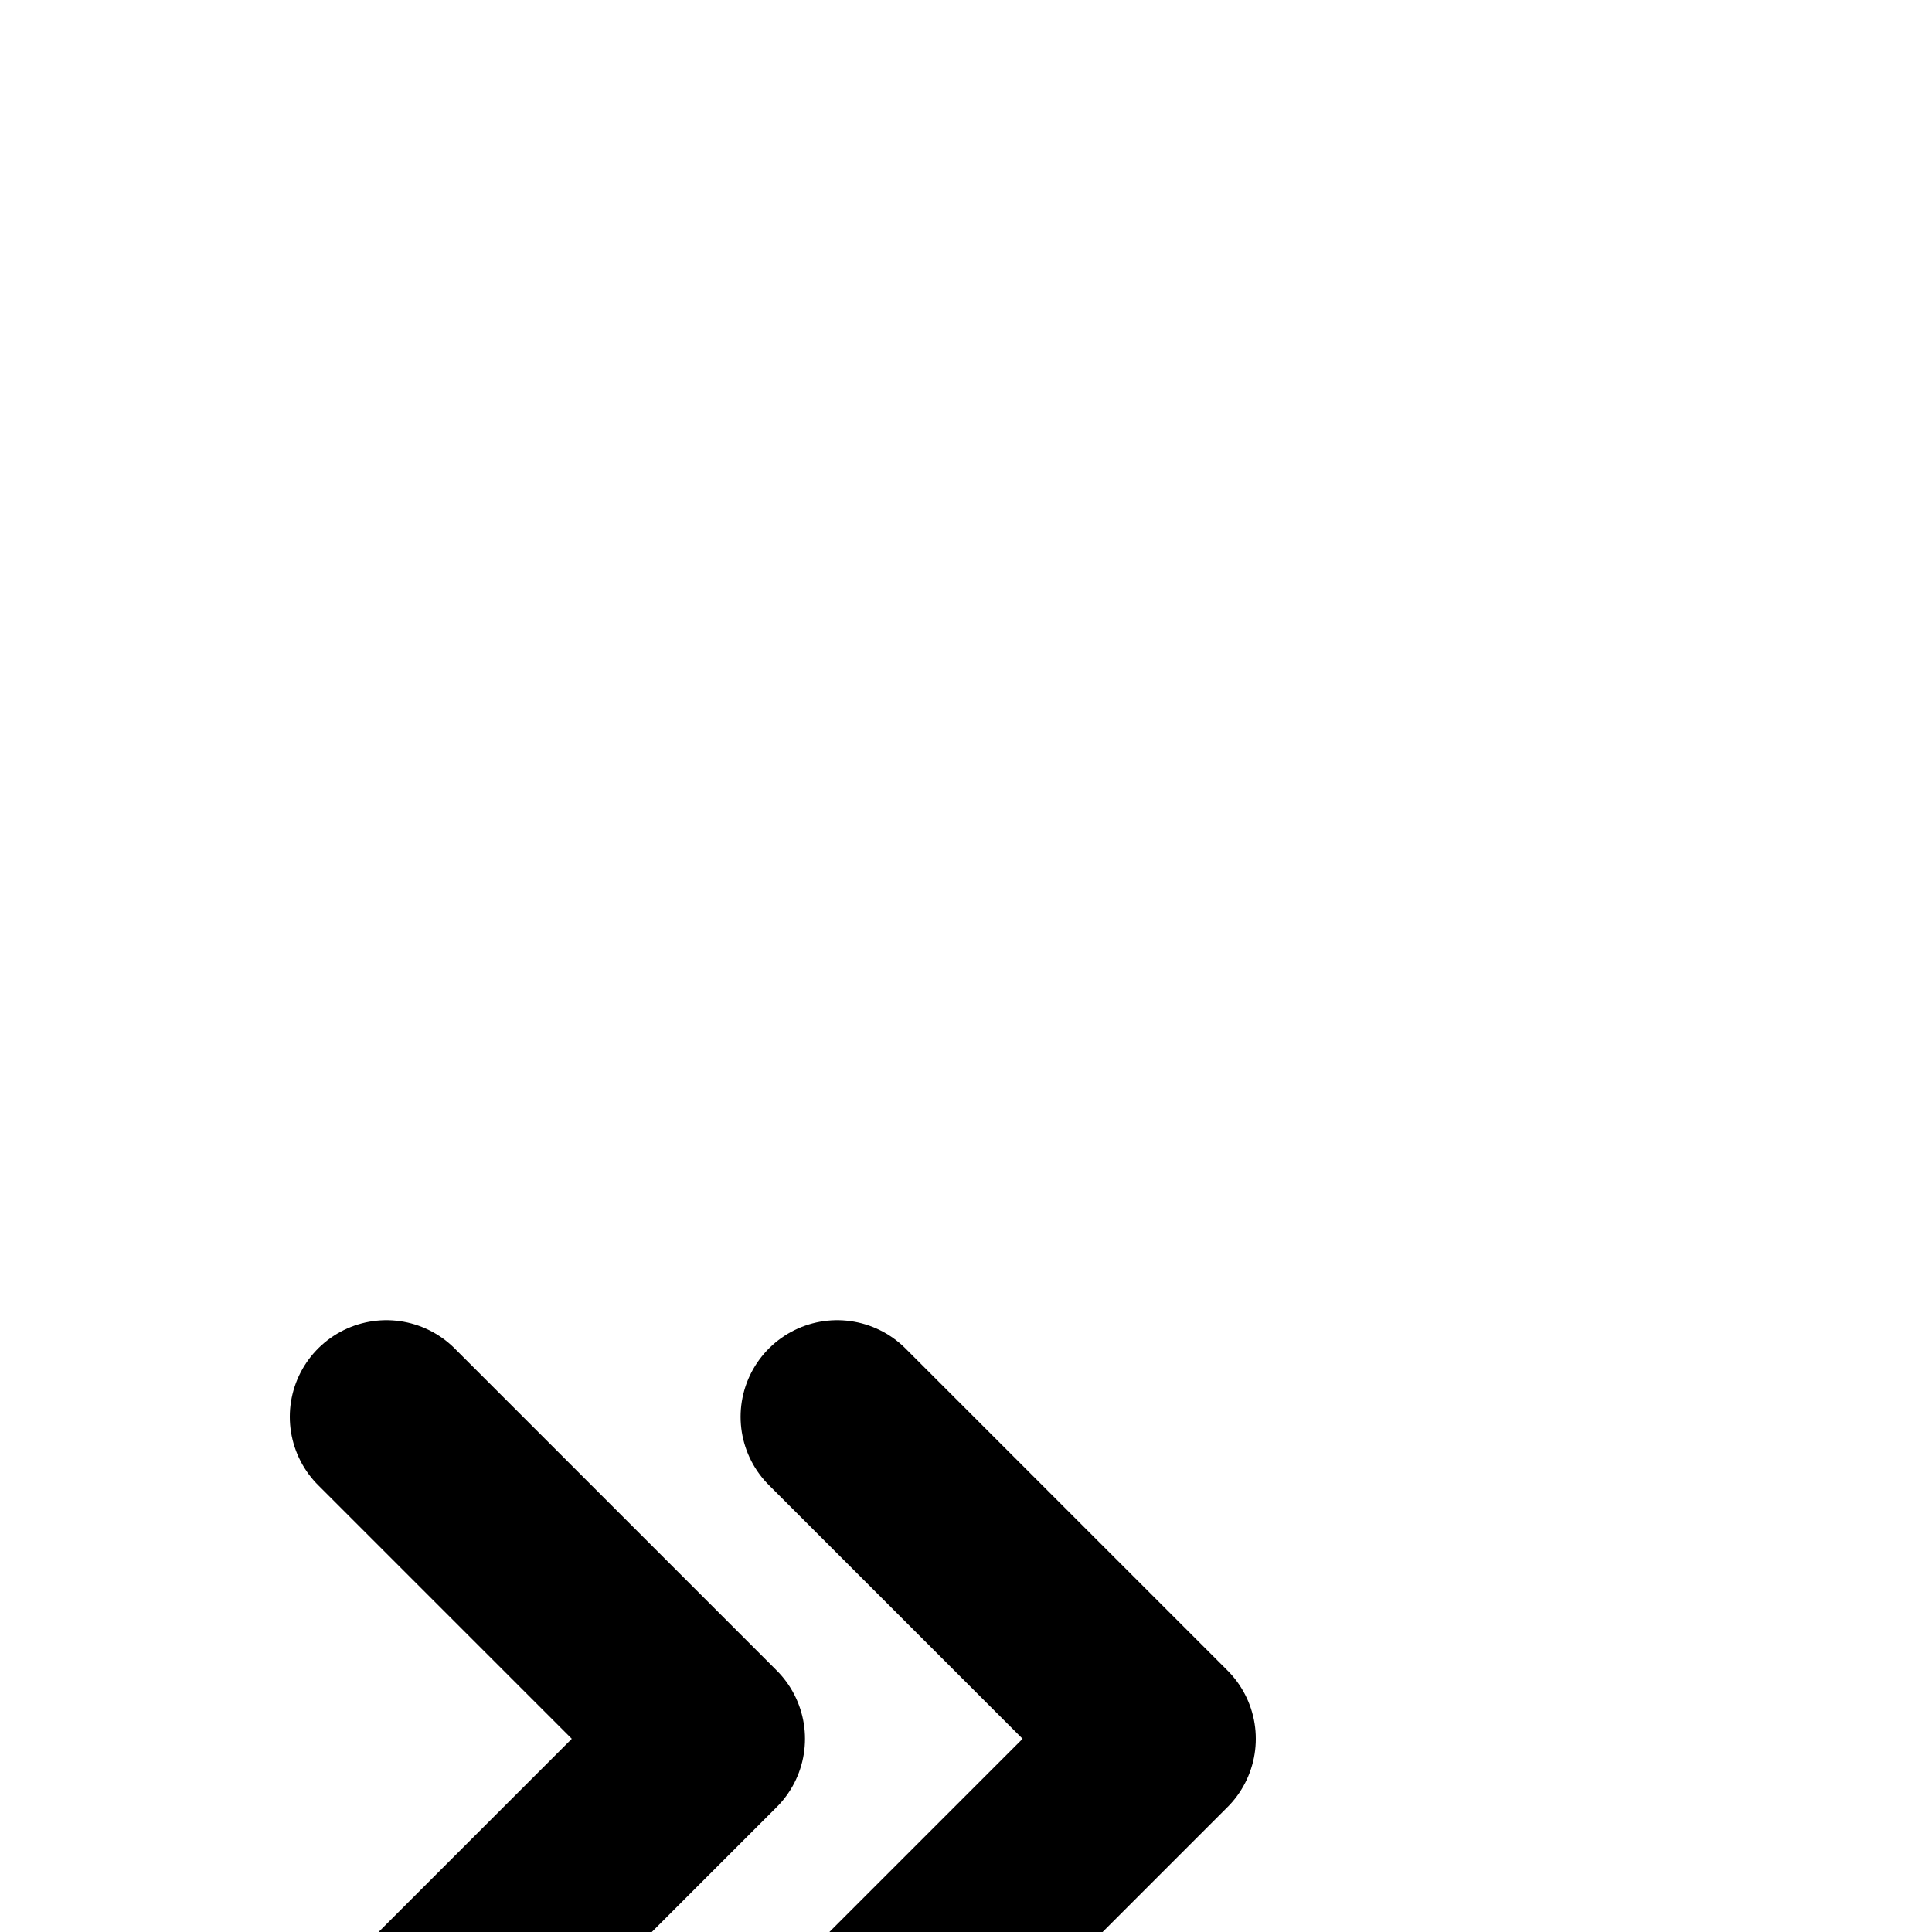
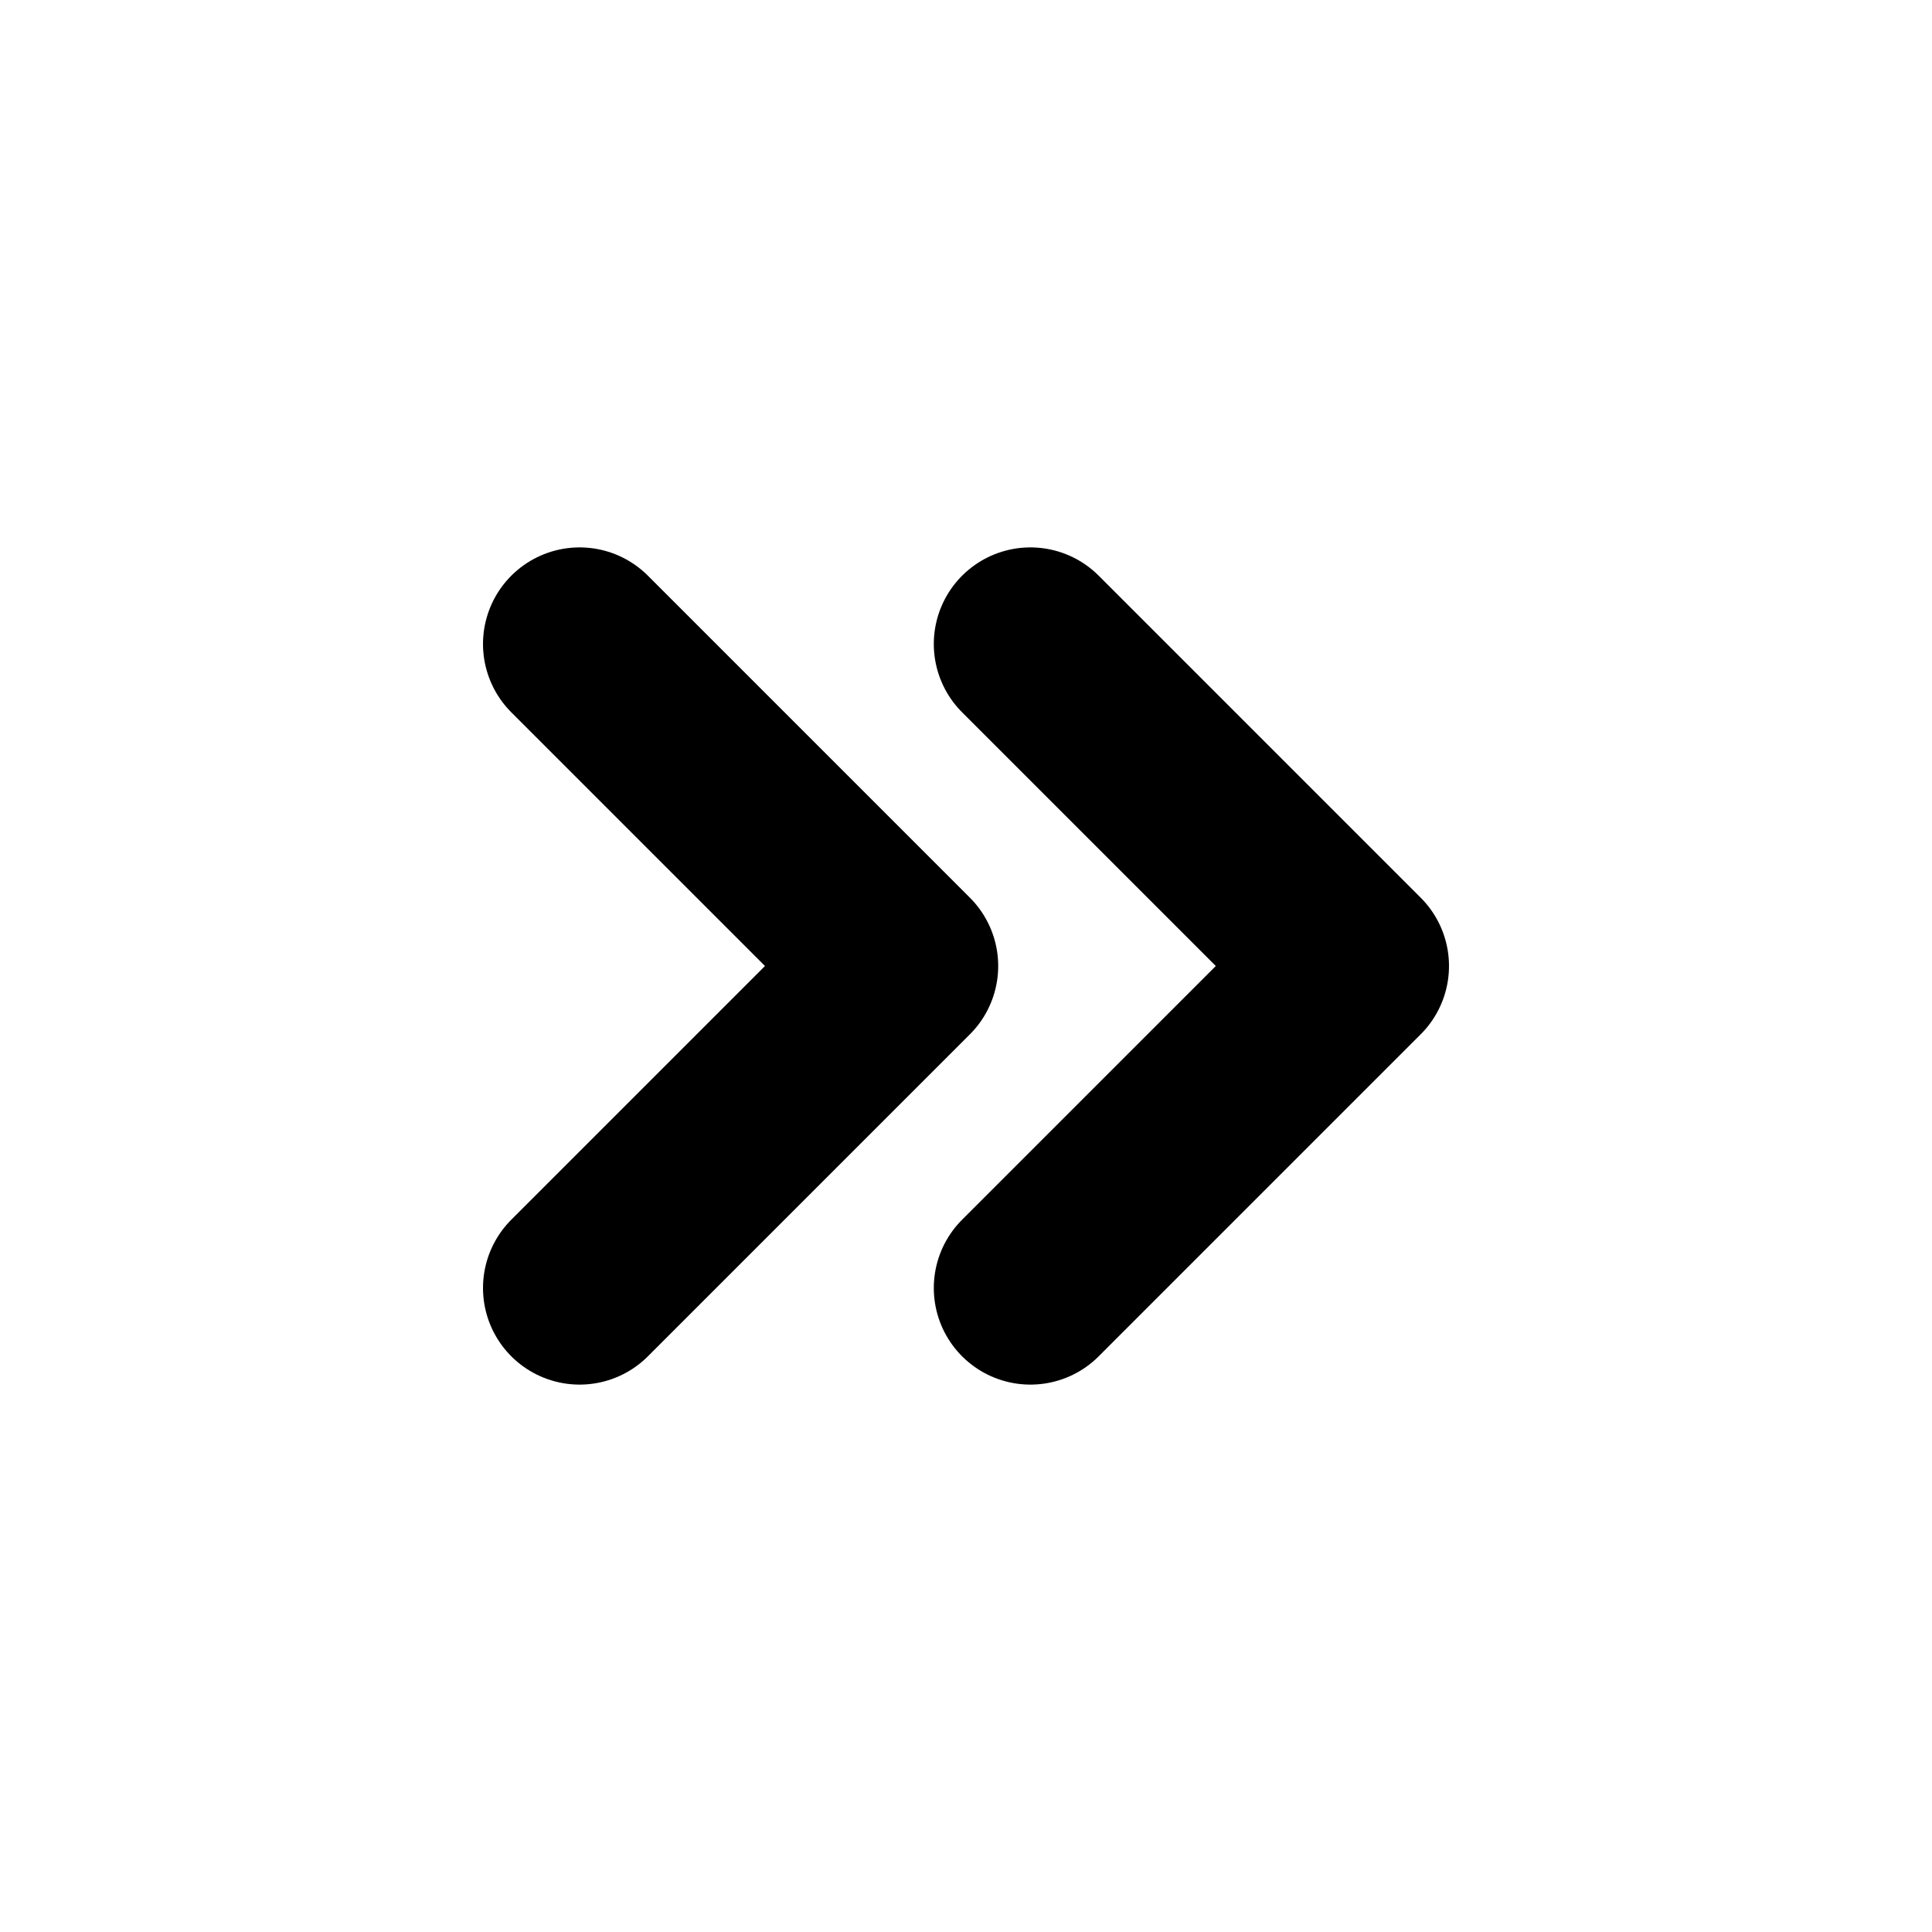
- <svg xmlns="http://www.w3.org/2000/svg" height="30px" width="30px" transform="translate(0 15)" fill="none" stroke="currentColor" stroke-width="3" stroke-linecap="round" stroke-linejoin="round" class="feather feather-chevrons-right">
-   <polyline transform="translate(0 0)" points="13 17 18 12 13 7" />
-   <polyline transform="translate(0 0)" points="6 17 11 12 6 7" />
+ <svg xmlns="http://www.w3.org/2000/svg" height="30px" width="30px" transform="translate(0 0)" fill="none" stroke="currentColor" stroke-width="3" stroke-linecap="round" stroke-linejoin="round" class="feather feather-chevrons-right">
+   <polyline transform="translate(3, 3)" points="13 17 18 12 13 7" />
+   <polyline transform="translate(3, 3)" points="6 17 11 12 6 7" />
</svg>
